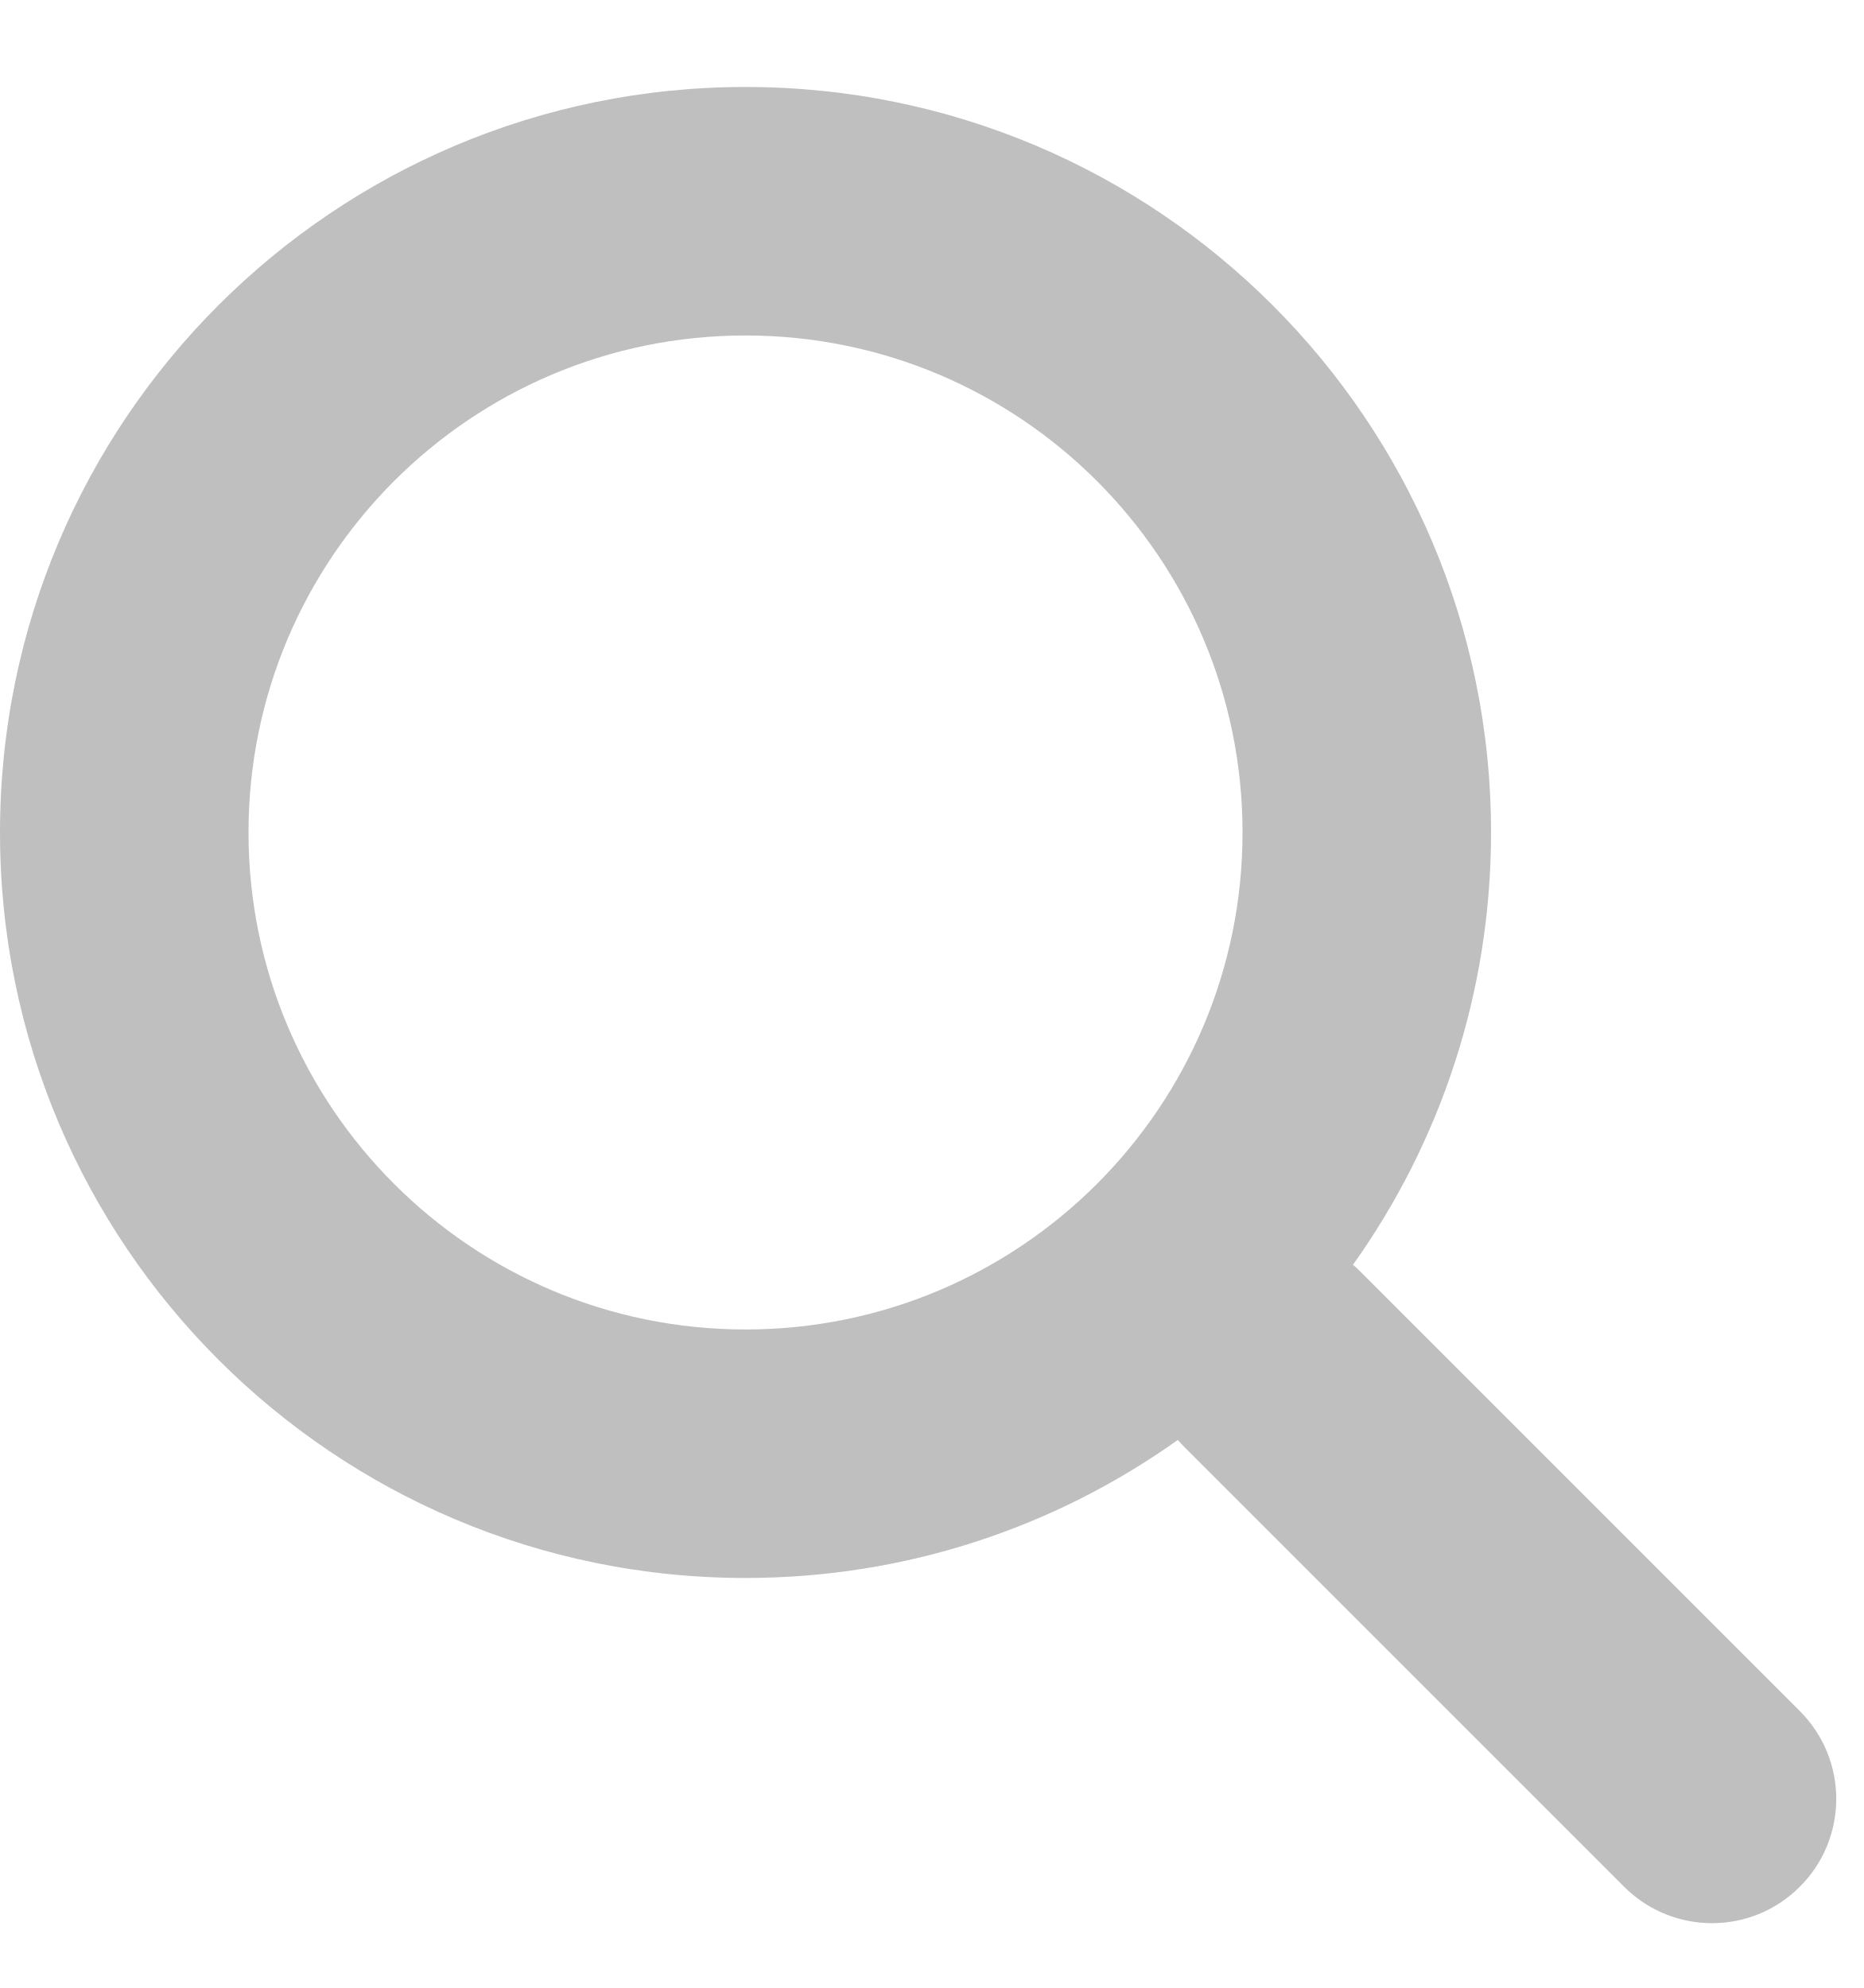
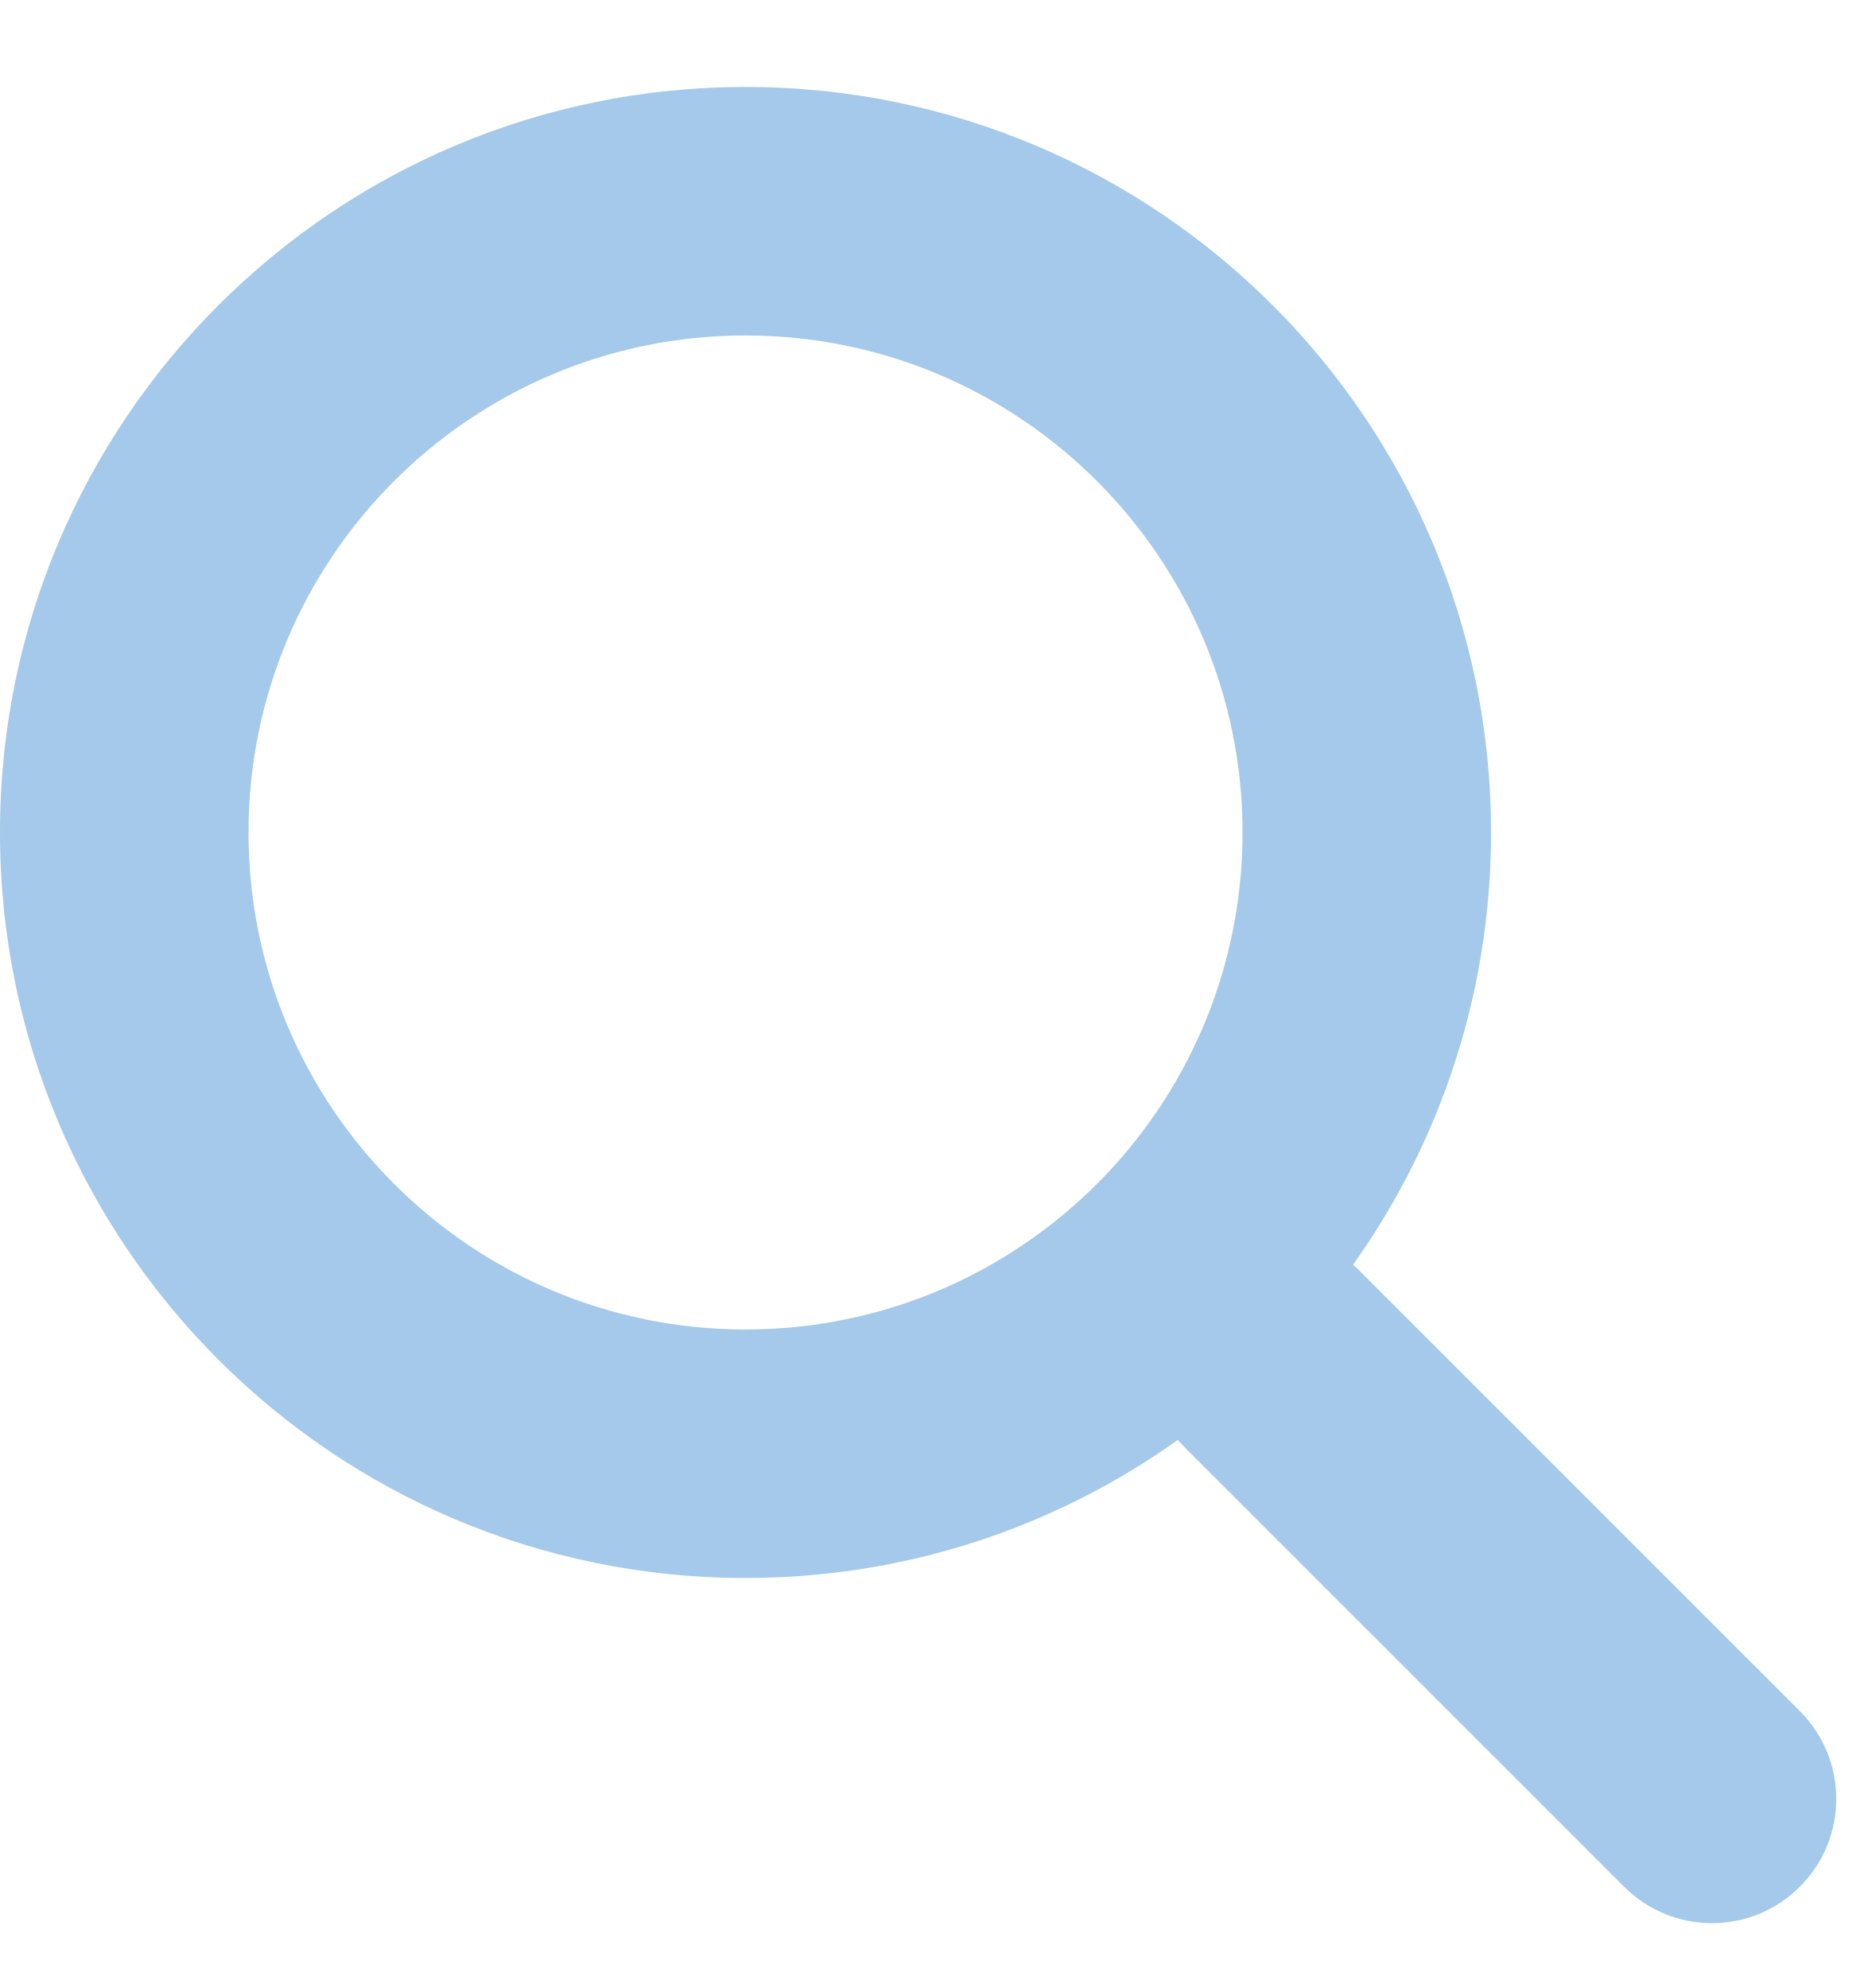
<svg xmlns="http://www.w3.org/2000/svg" width="15" height="16" viewBox="0 0 15 16" fill="none">
-   <path fill-rule="evenodd" clip-rule="evenodd" d="M10 6.7C10 8.909 8.209 10.7 6 10.7C3.791 10.7 2 8.909 2 6.7C2 4.491 3.791 2.7 6 2.7C8.209 2.7 10 4.491 10 6.7ZM9.479 11.589C8.498 12.288 7.297 12.7 6 12.7C2.686 12.7 0 10.014 0 6.7C0 3.386 2.686 0.7 6 0.7C9.314 0.7 12 3.386 12 6.7C12 7.997 11.588 9.198 10.889 10.179C10.91 10.197 10.93 10.216 10.95 10.236L14.485 13.771C14.876 14.162 14.876 14.795 14.485 15.185C14.095 15.576 13.462 15.576 13.071 15.185L9.536 11.65C9.516 11.63 9.497 11.61 9.479 11.589Z" fill="black" fill-opacity="0.25" />
+   <path fill-rule="evenodd" clip-rule="evenodd" d="M10 6.7C10 8.909 8.209 10.7 6 10.7C3.791 10.7 2 8.909 2 6.7C2 4.491 3.791 2.7 6 2.7C8.209 2.7 10 4.491 10 6.7ZM9.479 11.589C8.498 12.288 7.297 12.7 6 12.7C2.686 12.7 0 10.014 0 6.7C0 3.386 2.686 0.7 6 0.7C9.314 0.7 12 3.386 12 6.7C12 7.997 11.588 9.198 10.889 10.179C10.91 10.197 10.93 10.216 10.95 10.236L14.485 13.771C14.876 14.162 14.876 14.795 14.485 15.185C14.095 15.576 13.462 15.576 13.071 15.185L9.536 11.65C9.516 11.63 9.497 11.61 9.479 11.589Z" fill="rgba(31, 121, 204, 0.4)" fill-opacity="1" />
</svg>
